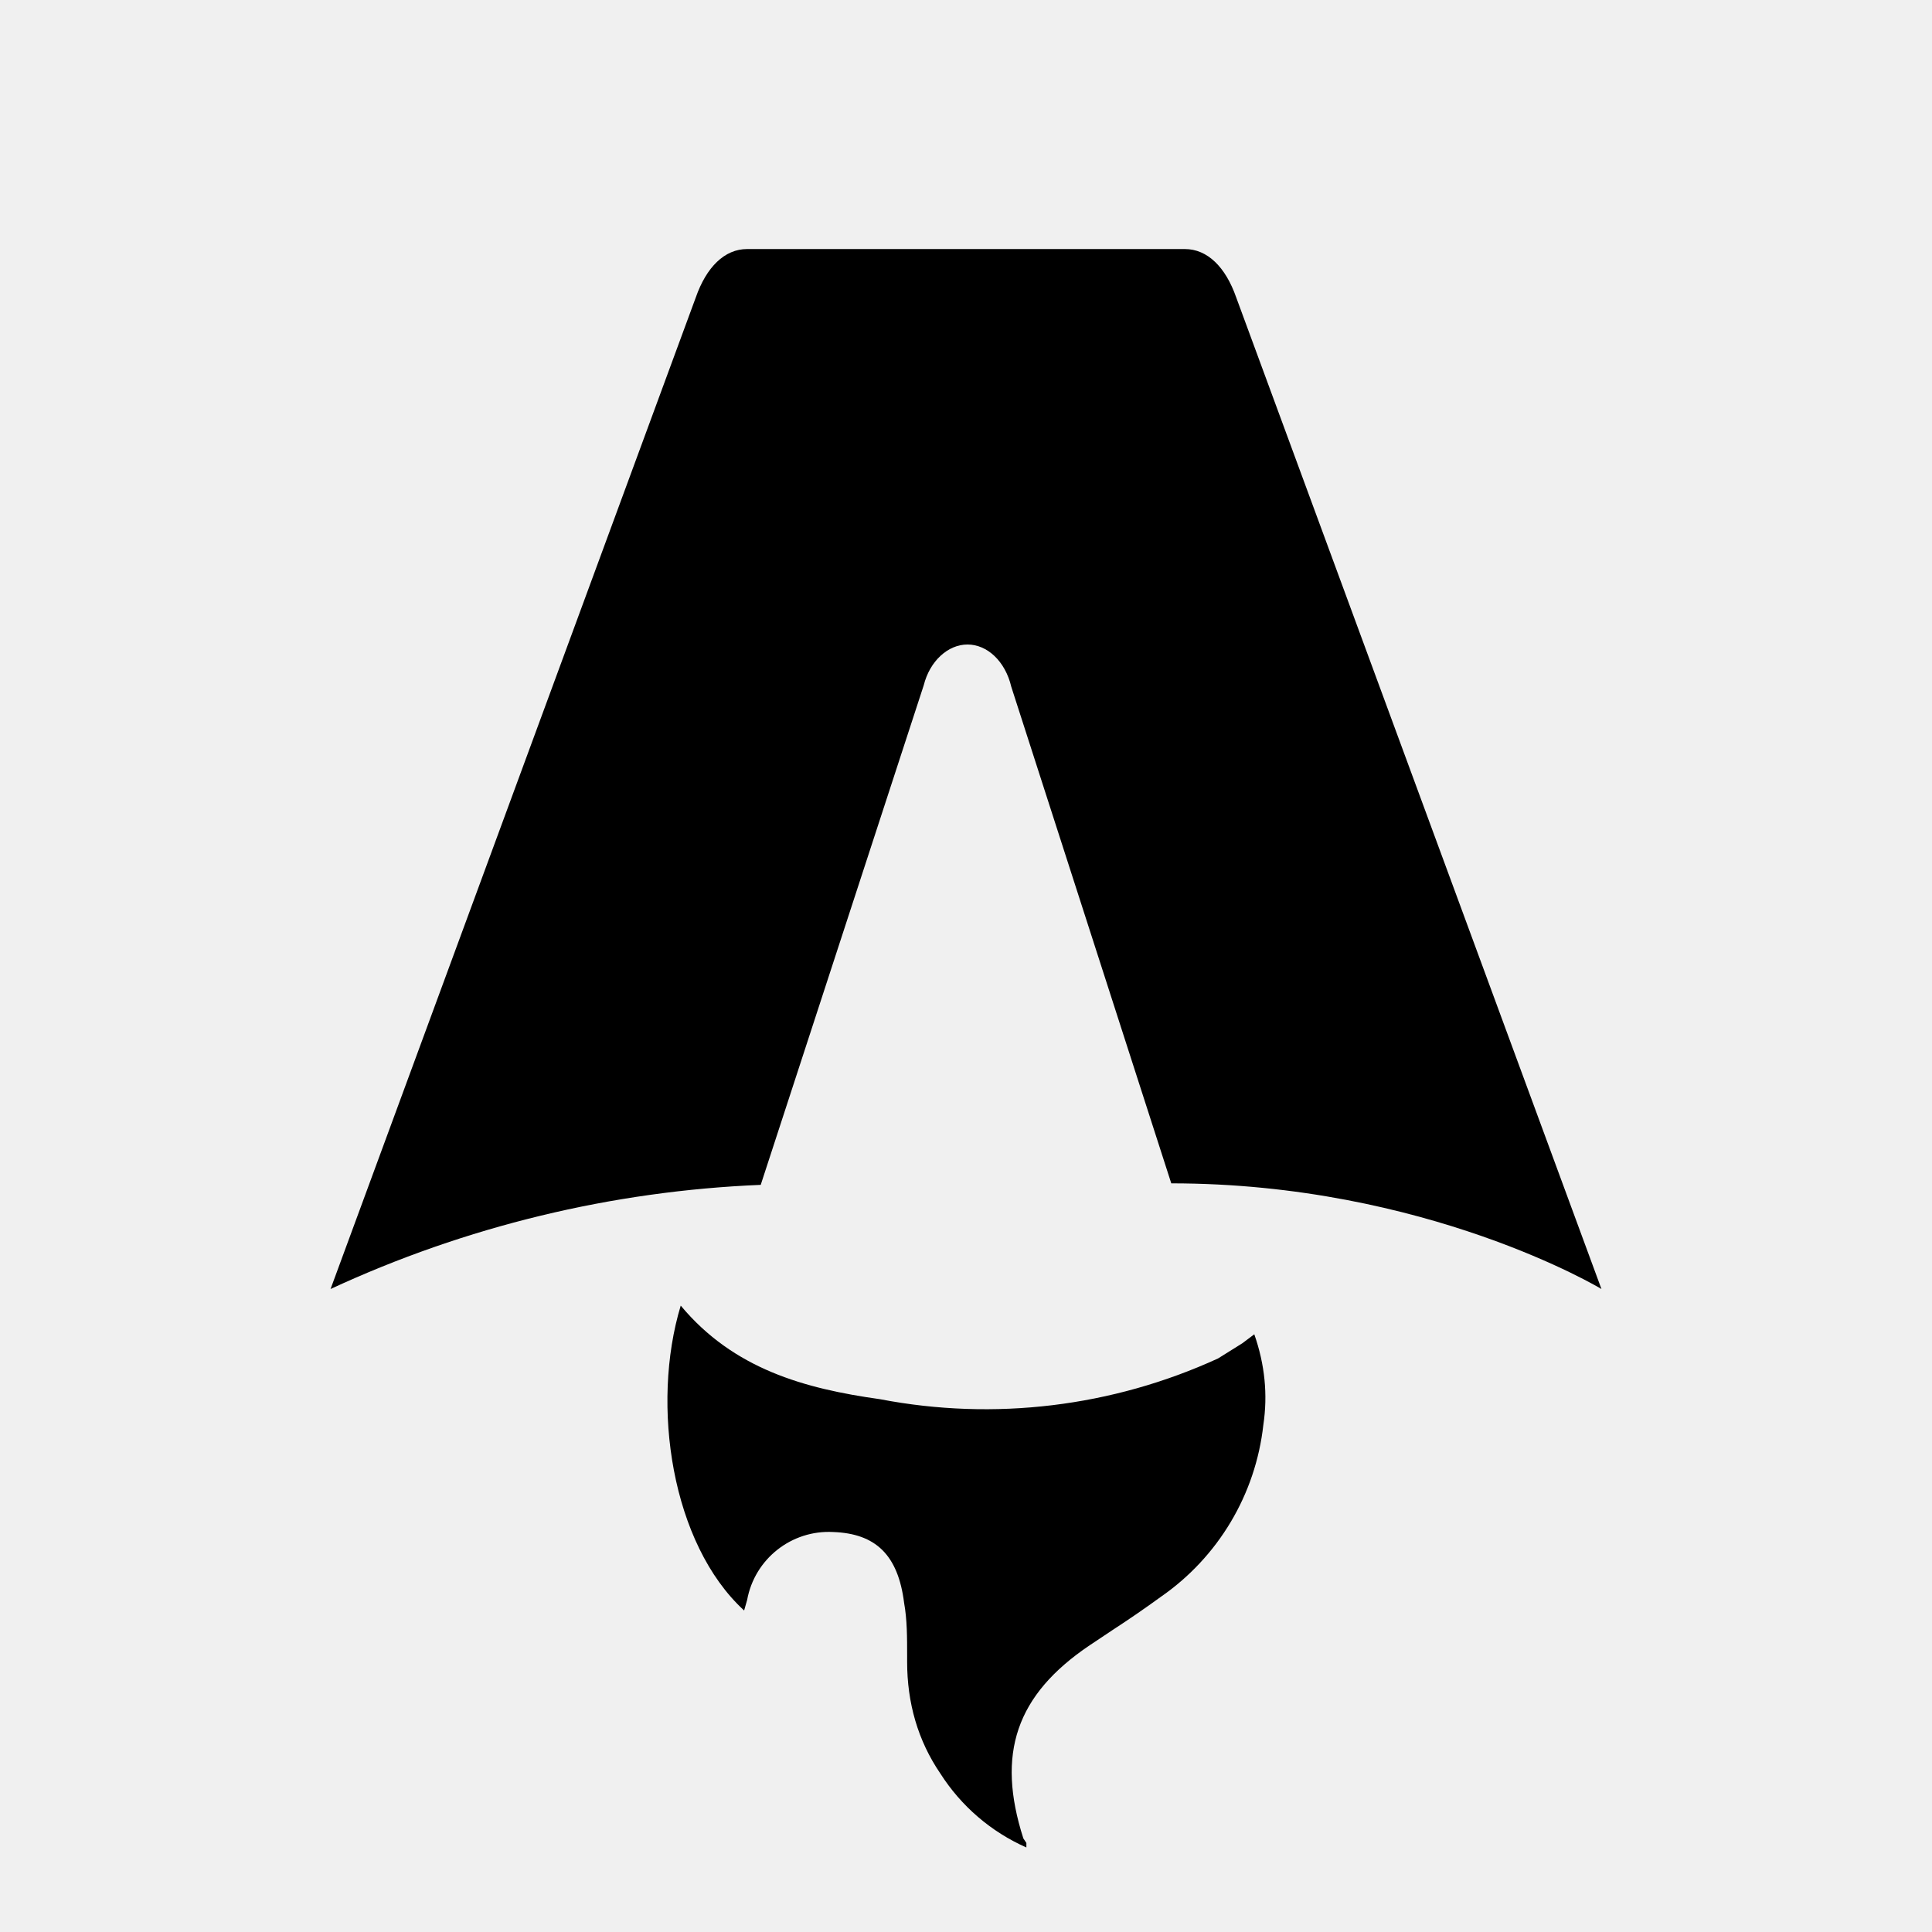
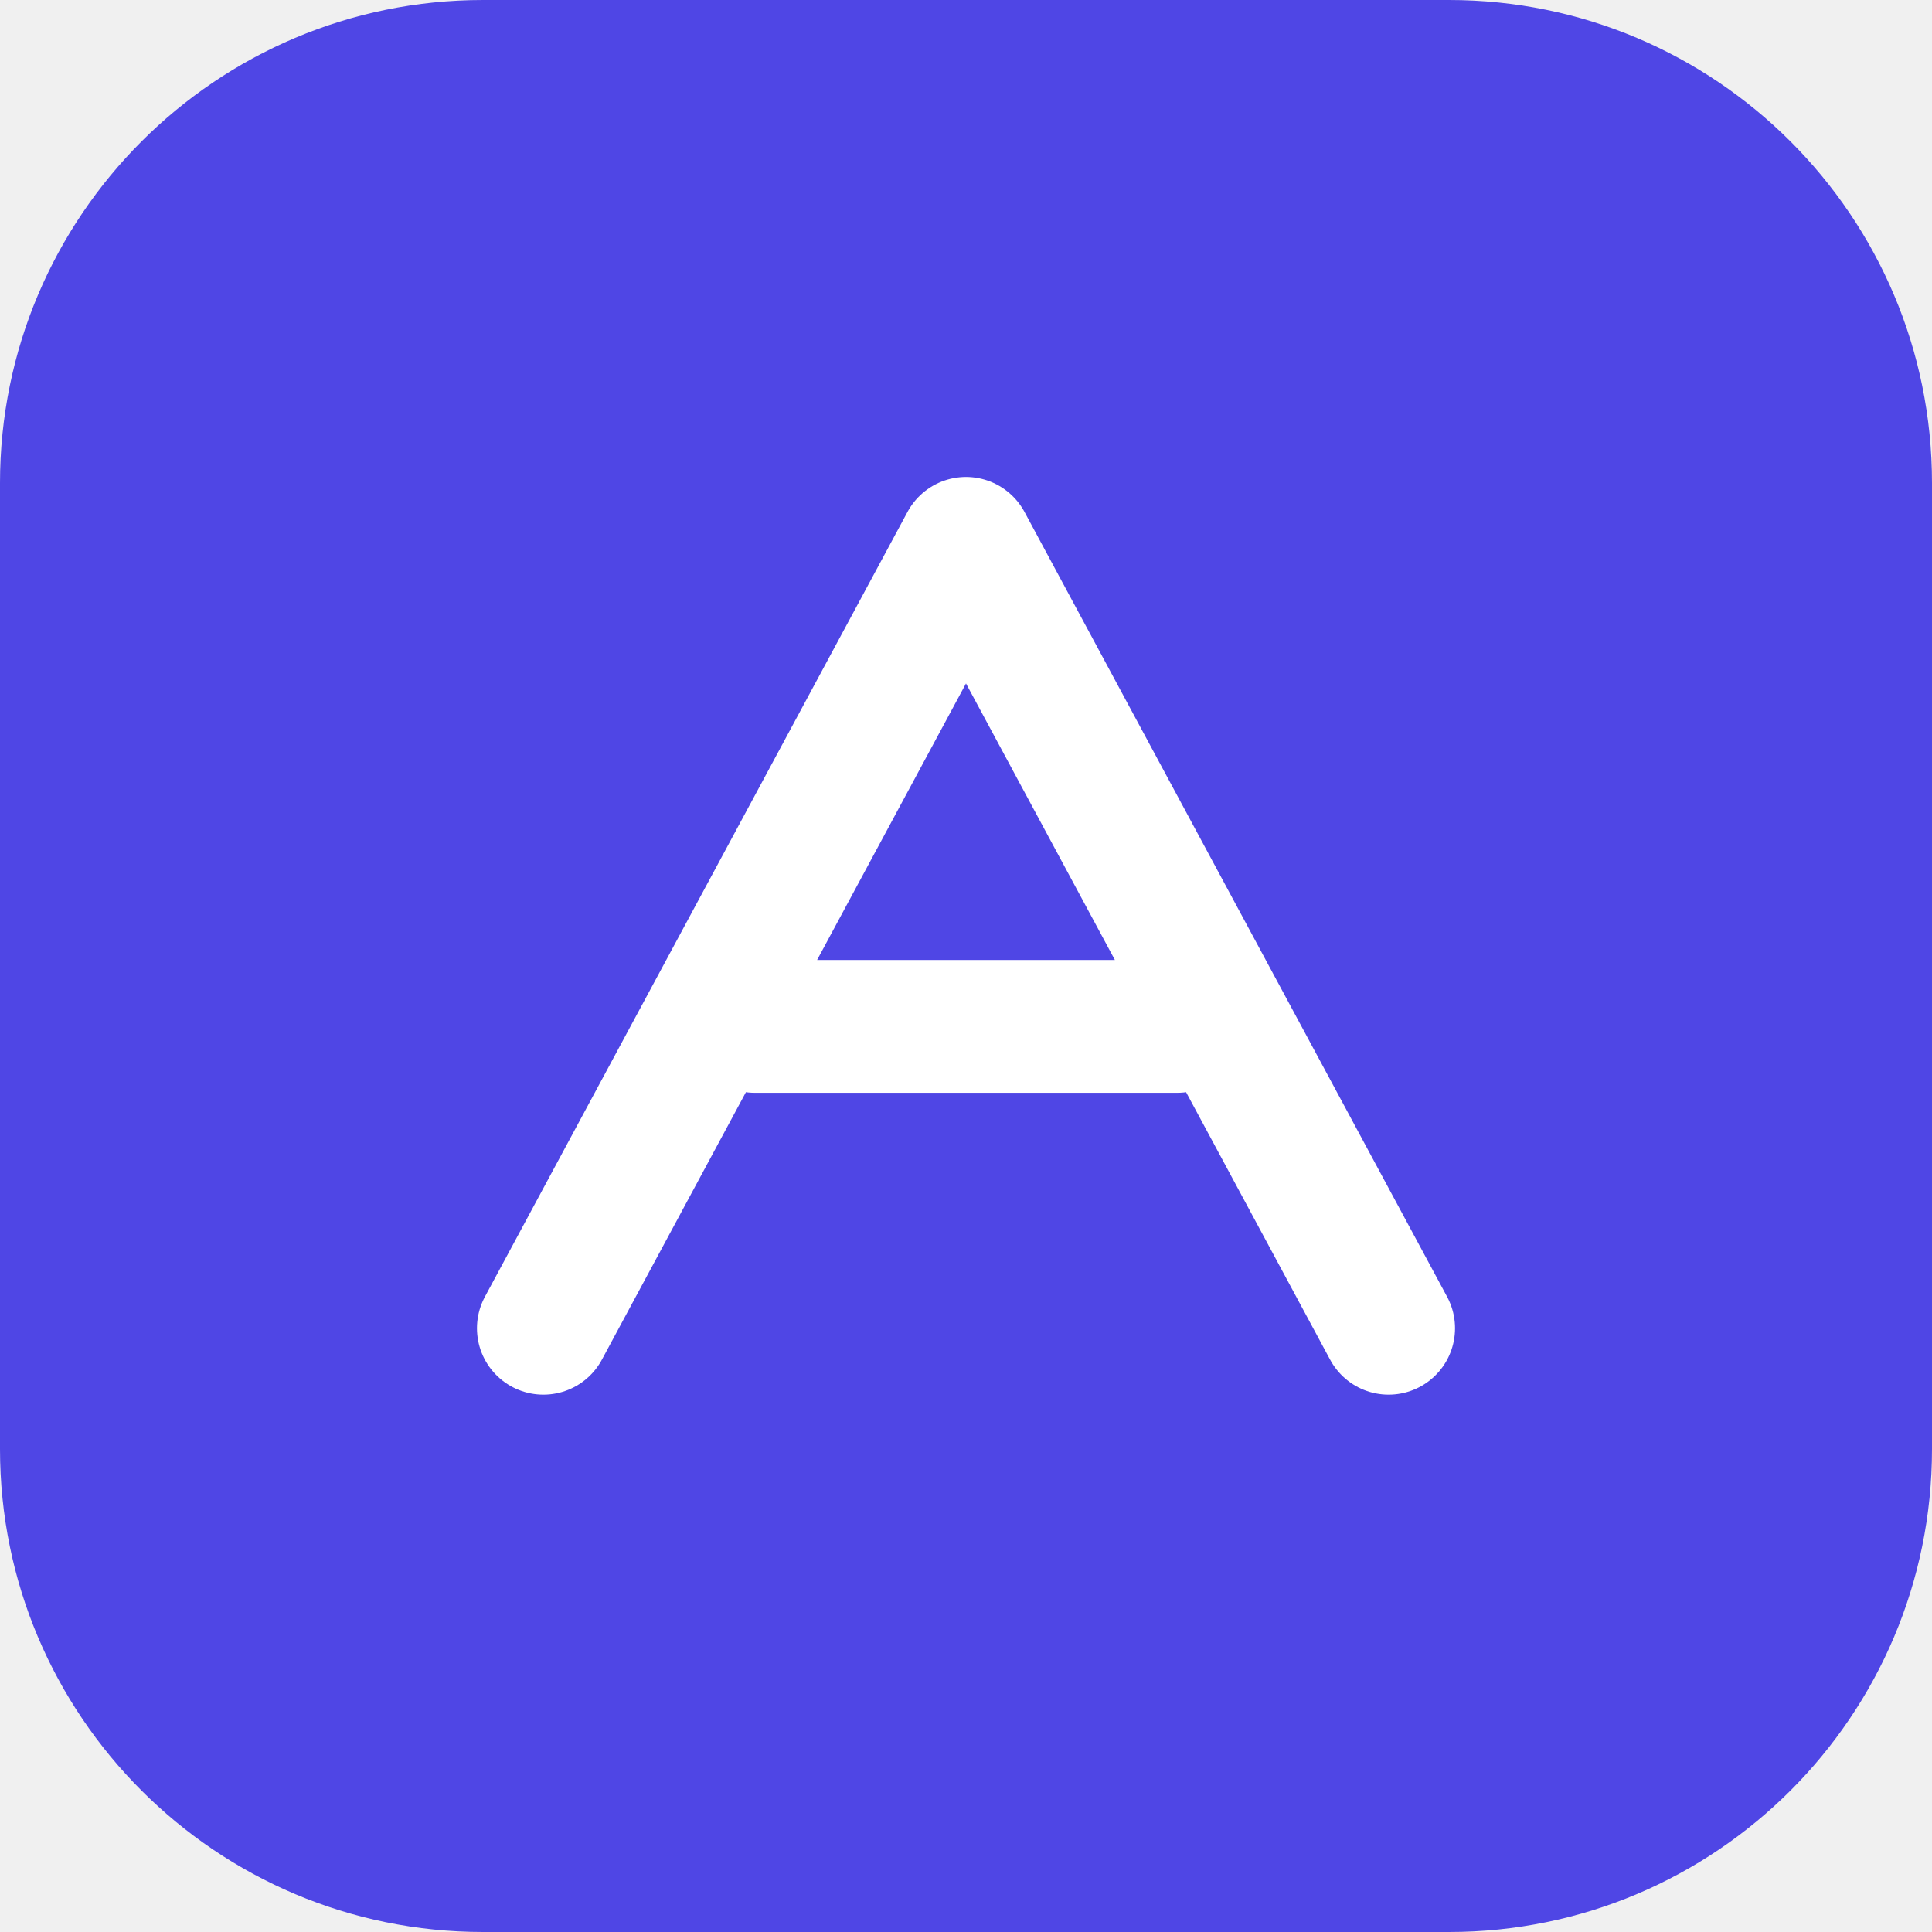
- <svg xmlns="http://www.w3.org/2000/svg" fill="none" viewBox="0 0 128 128">
-   <path d="M50.4 78.5a75.1 75.1 0 0 0-28.5 6.9l24.2-65.7c.7-2 1.9-3.2 3.4-3.2h29c1.5 0 2.7 1.2 3.4 3.2l24.2 65.7s-11.6-7-28.5-7L67 45.5c-.4-1.7-1.6-2.8-2.9-2.8-1.3 0-2.5 1.1-2.9 2.7L50.4 78.5Zm-1.1 28.2Zm-4.2-20.2c-2 6.6-.6 15.8 4.2 20.2a17.5 17.5 0 0 1 .2-.7 5.5 5.5 0 0 1 5.7-4.5c2.8.1 4.3 1.5 4.7 4.7.2 1.1.2 2.3.2 3.5v.4c0 2.7.7 5.2 2.2 7.4a13 13 0 0 0 5.7 4.9v-.3l-.2-.3c-1.8-5.6-.5-9.5 4.4-12.8l1.5-1a73 73 0 0 0 3.2-2.2 16 16 0 0 0 6.8-11.4c.3-2 .1-4-.6-6l-.8.6-1.6 1a37 37 0 0 1-22.4 2.7c-5-.7-9.7-2-13.2-6.2Z" />
-   <style>
-         path { fill: #000; }
-         @media (prefers-color-scheme: dark) {
-             path { fill: #FFF; }
-         }
-     </style>
+ <svg xmlns="http://www.w3.org/2000/svg" viewBox="0 0 32 32">
+   <rect width="32" height="32" rx="8" fill="#4F46E5" />
+   <path d="M9 22 L16 9 L23 22 M12.5 17 H19.5" stroke="white" stroke-width="2.2" stroke-linecap="round" stroke-linejoin="round" fill="none" />
</svg>
